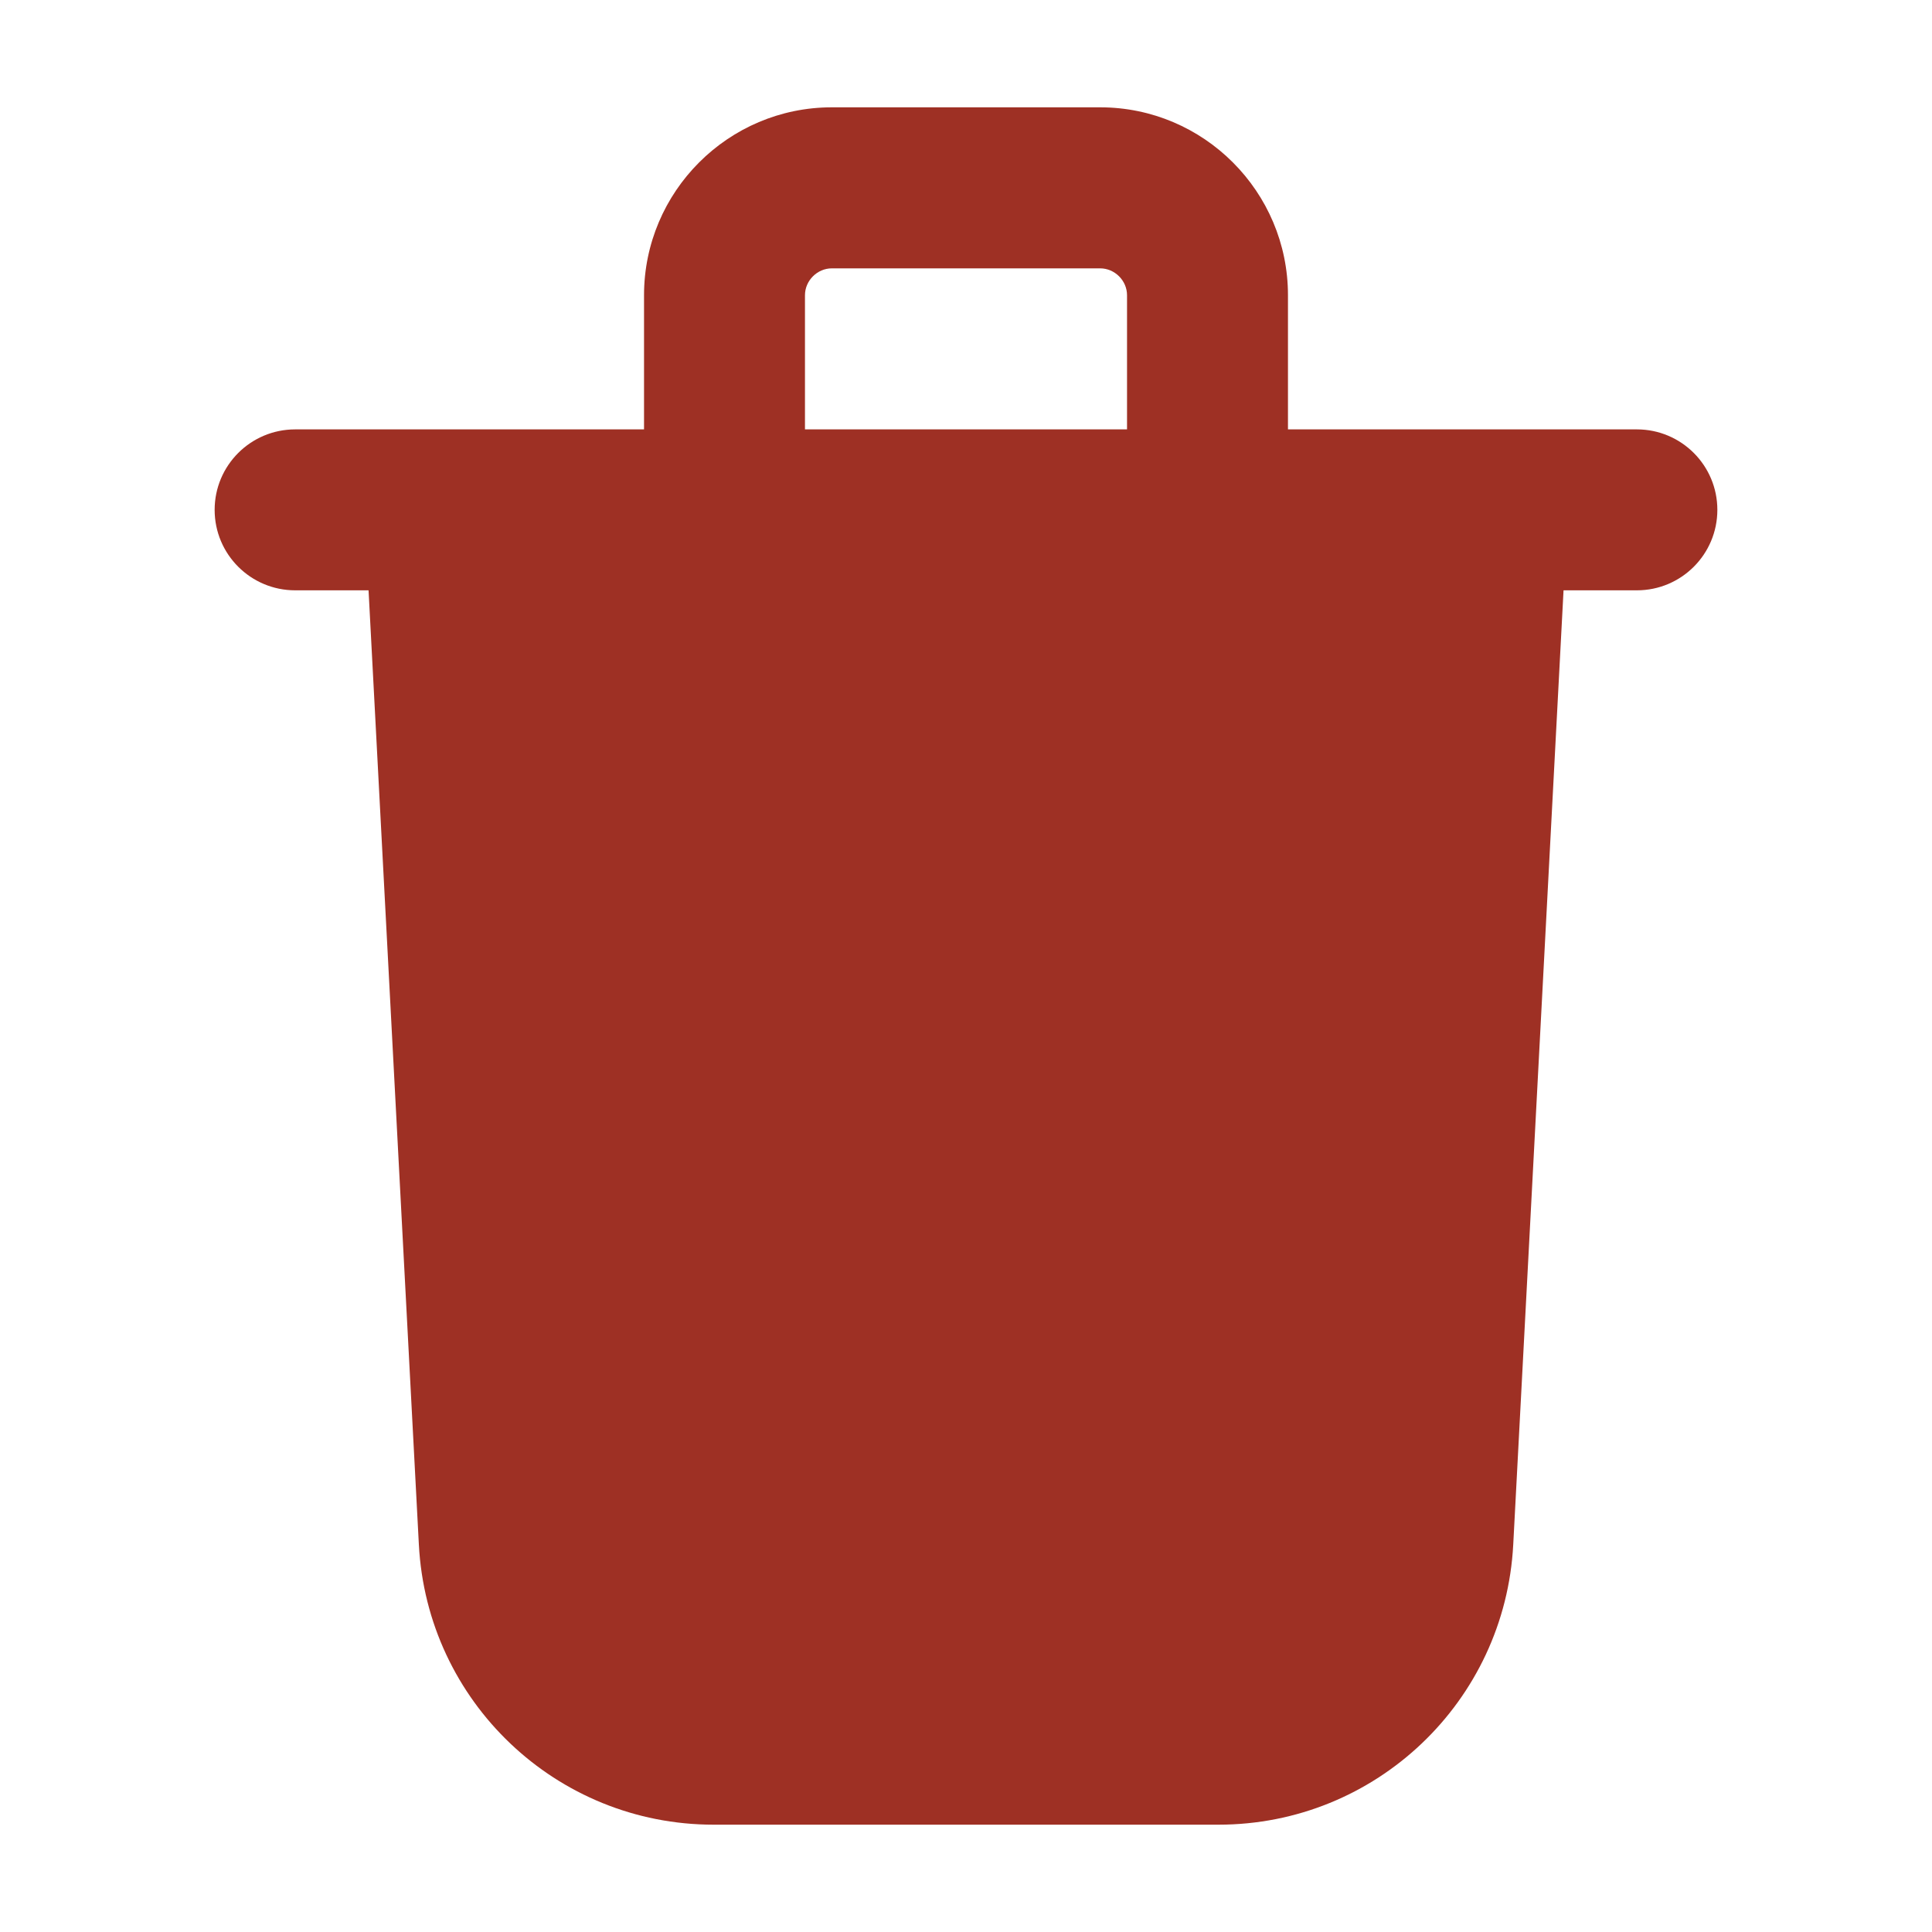
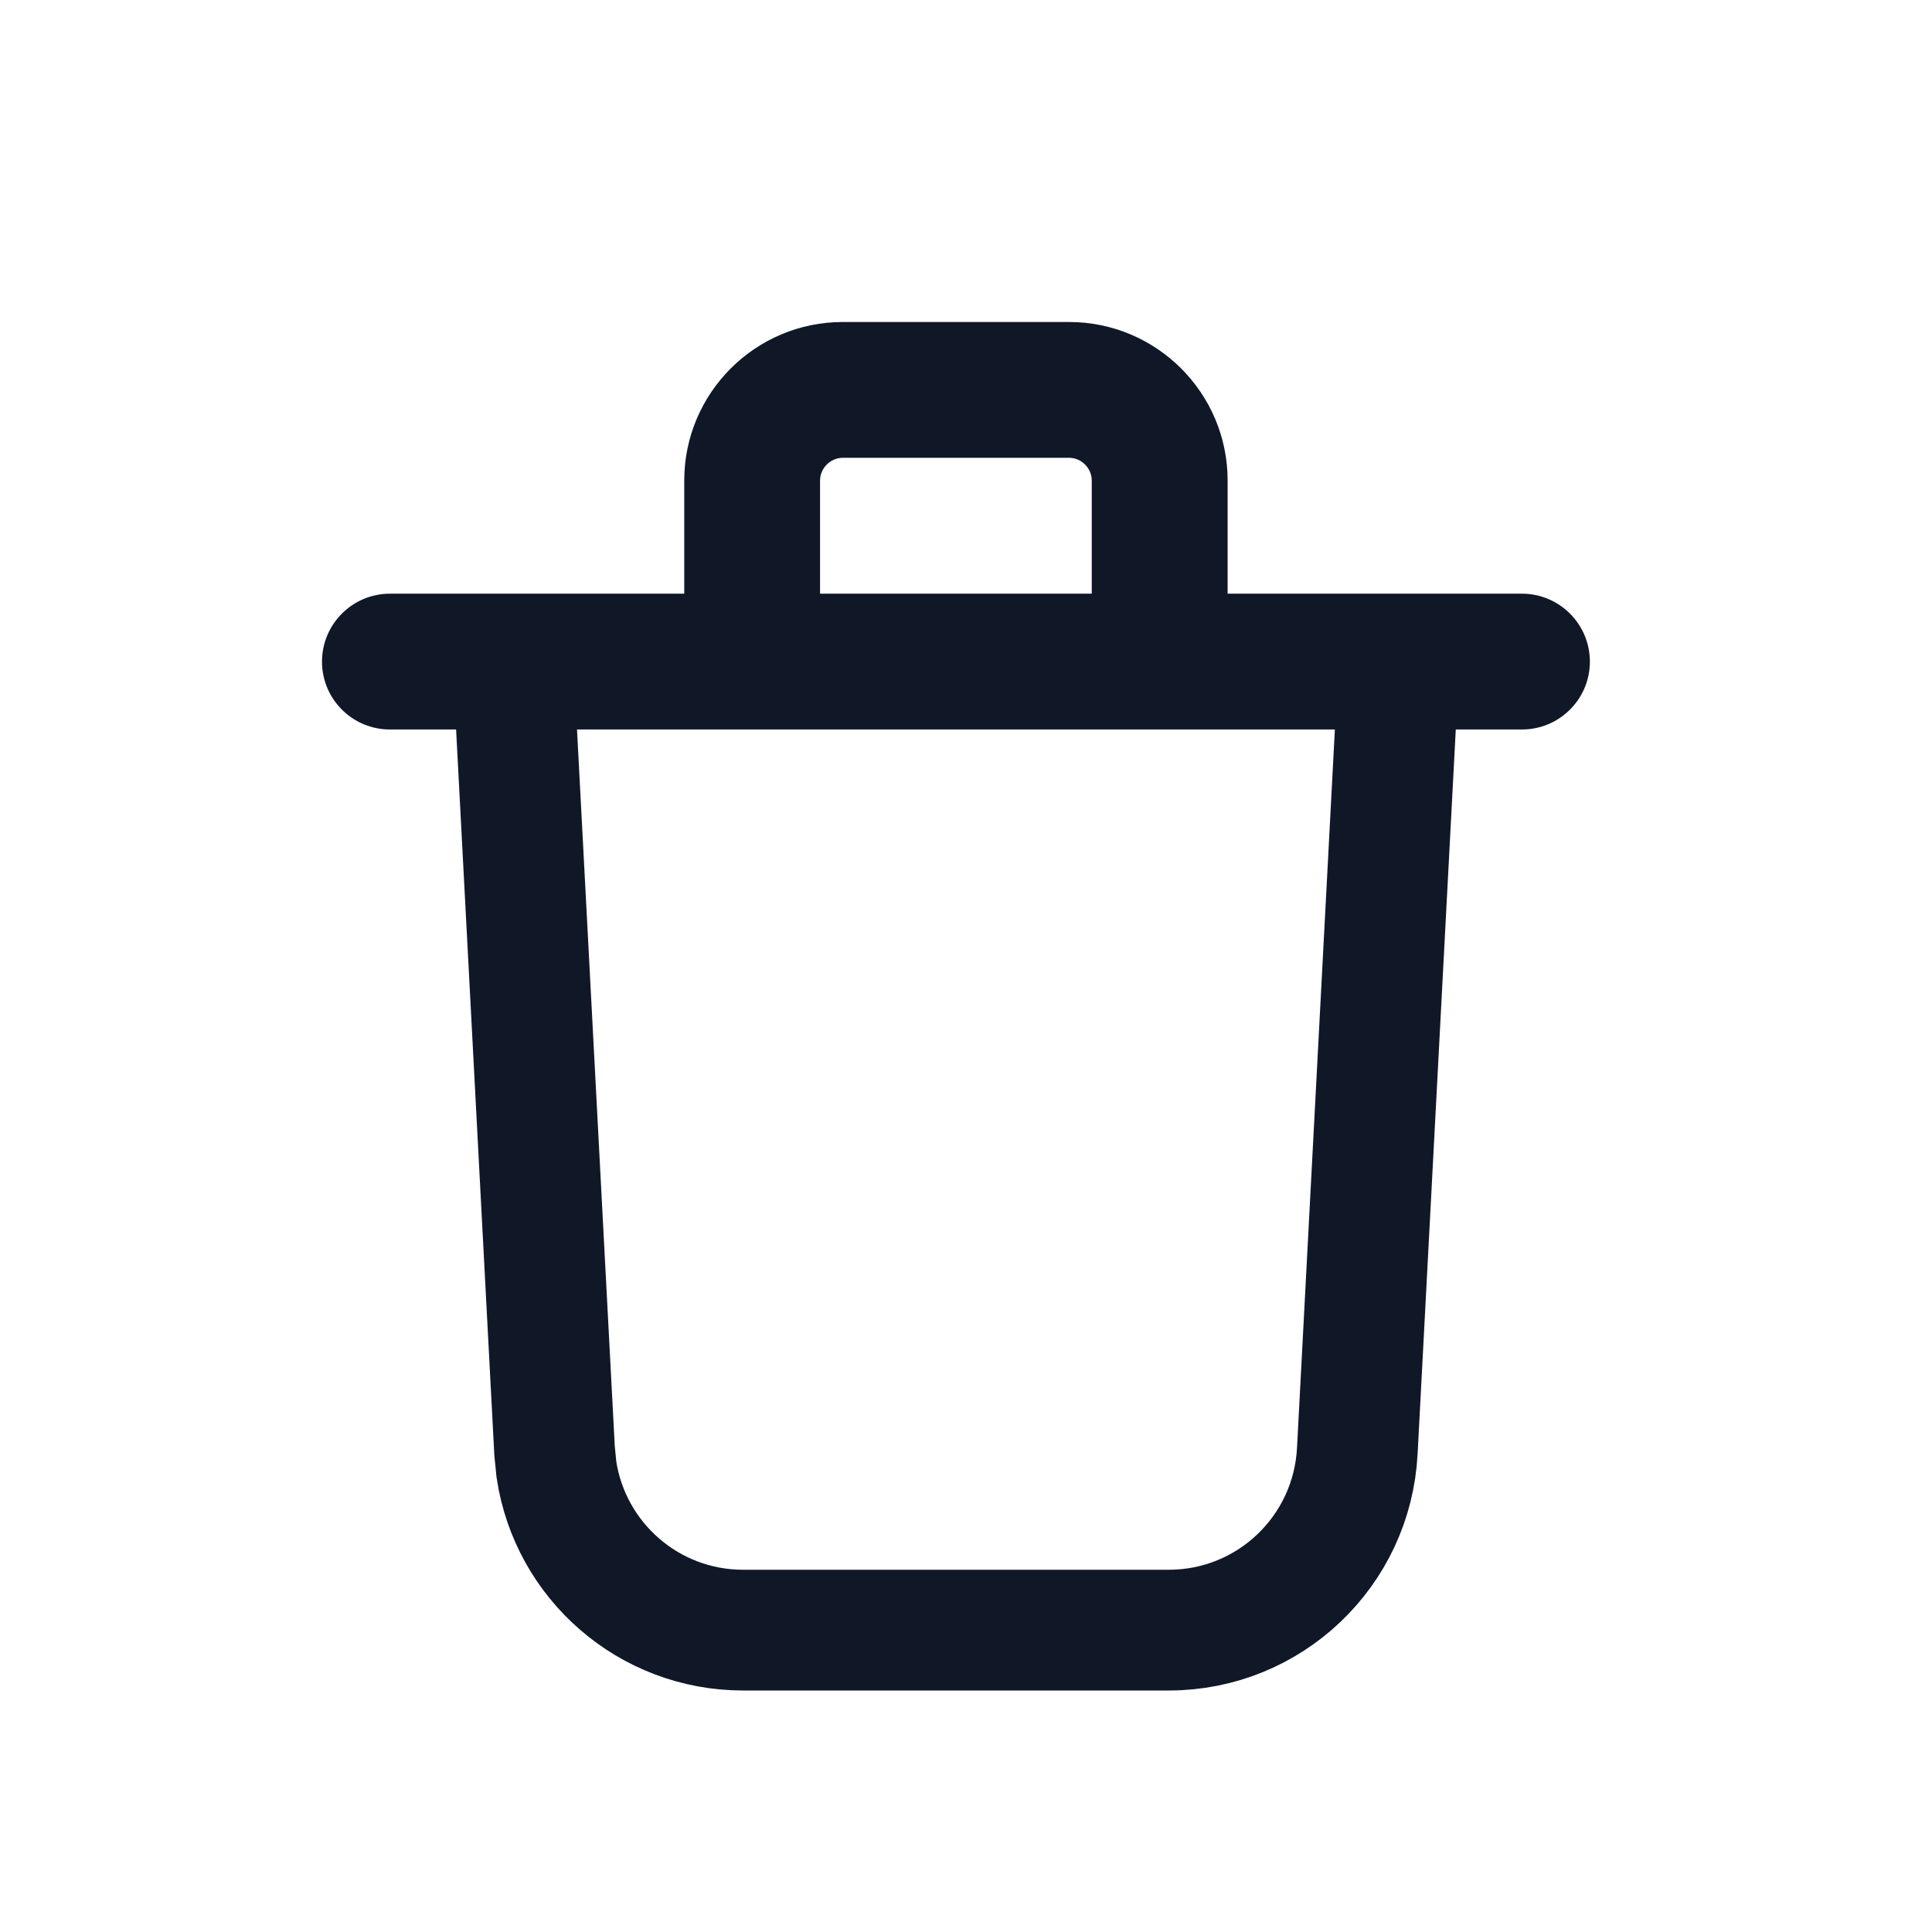
- <svg xmlns="http://www.w3.org/2000/svg" width="20" height="20" viewBox="0 0 20 20" fill="none">
-   <path d="M3.786 5.556L4.336 15.988C4.42 17.615 5.76 18.889 7.387 18.889H12.614C14.24 18.889 15.58 17.615 15.665 15.989L16.215 5.556H3.786Z" fill="#9E3024" />
-   <path d="M16.945 4.445H13.333V3.056C13.333 1.984 12.461 1.111 11.389 1.111H8.611C7.539 1.111 6.667 1.984 6.667 3.056V4.445H3.056C2.595 4.445 2.222 4.818 2.222 5.278C2.222 5.738 2.595 6.111 3.056 6.111H16.945C17.405 6.111 17.778 5.738 17.778 5.278C17.778 4.818 17.405 4.445 16.945 4.445ZM8.333 3.056C8.333 2.905 8.46 2.778 8.611 2.778H11.389C11.54 2.778 11.667 2.905 11.667 3.056V4.445H8.333V3.056Z" fill="#9E3024" />
+ <svg xmlns="http://www.w3.org/2000/svg" width="24" height="24" viewBox="0 0 24 24" fill="none">
+   <path d="M17.376 8.25L16.861 18.023V18.024C16.796 19.273 15.768 20.249 14.521 20.25H9.229C8.06 20.249 7.083 19.391 6.912 18.254L6.889 18.023L6.374 8.25H17.376Z" stroke="#101828" stroke-width="1.5" />
+   <path d="M18.906 7.375H15.25V5.969C15.25 4.883 14.367 4 13.281 4H10.469C9.383 4 8.5 4.883 8.5 5.969V7.375H4.844C4.378 7.375 4 7.753 4 8.219C4 8.685 4.378 9.062 4.844 9.062H18.906C19.372 9.062 19.75 8.685 19.75 8.219C19.75 7.753 19.372 7.375 18.906 7.375ZM10.187 5.969C10.187 5.816 10.316 5.687 10.469 5.687H13.281C13.434 5.687 13.562 5.816 13.562 5.969V7.375H10.187V5.969Z" fill="#101828" />
</svg>
